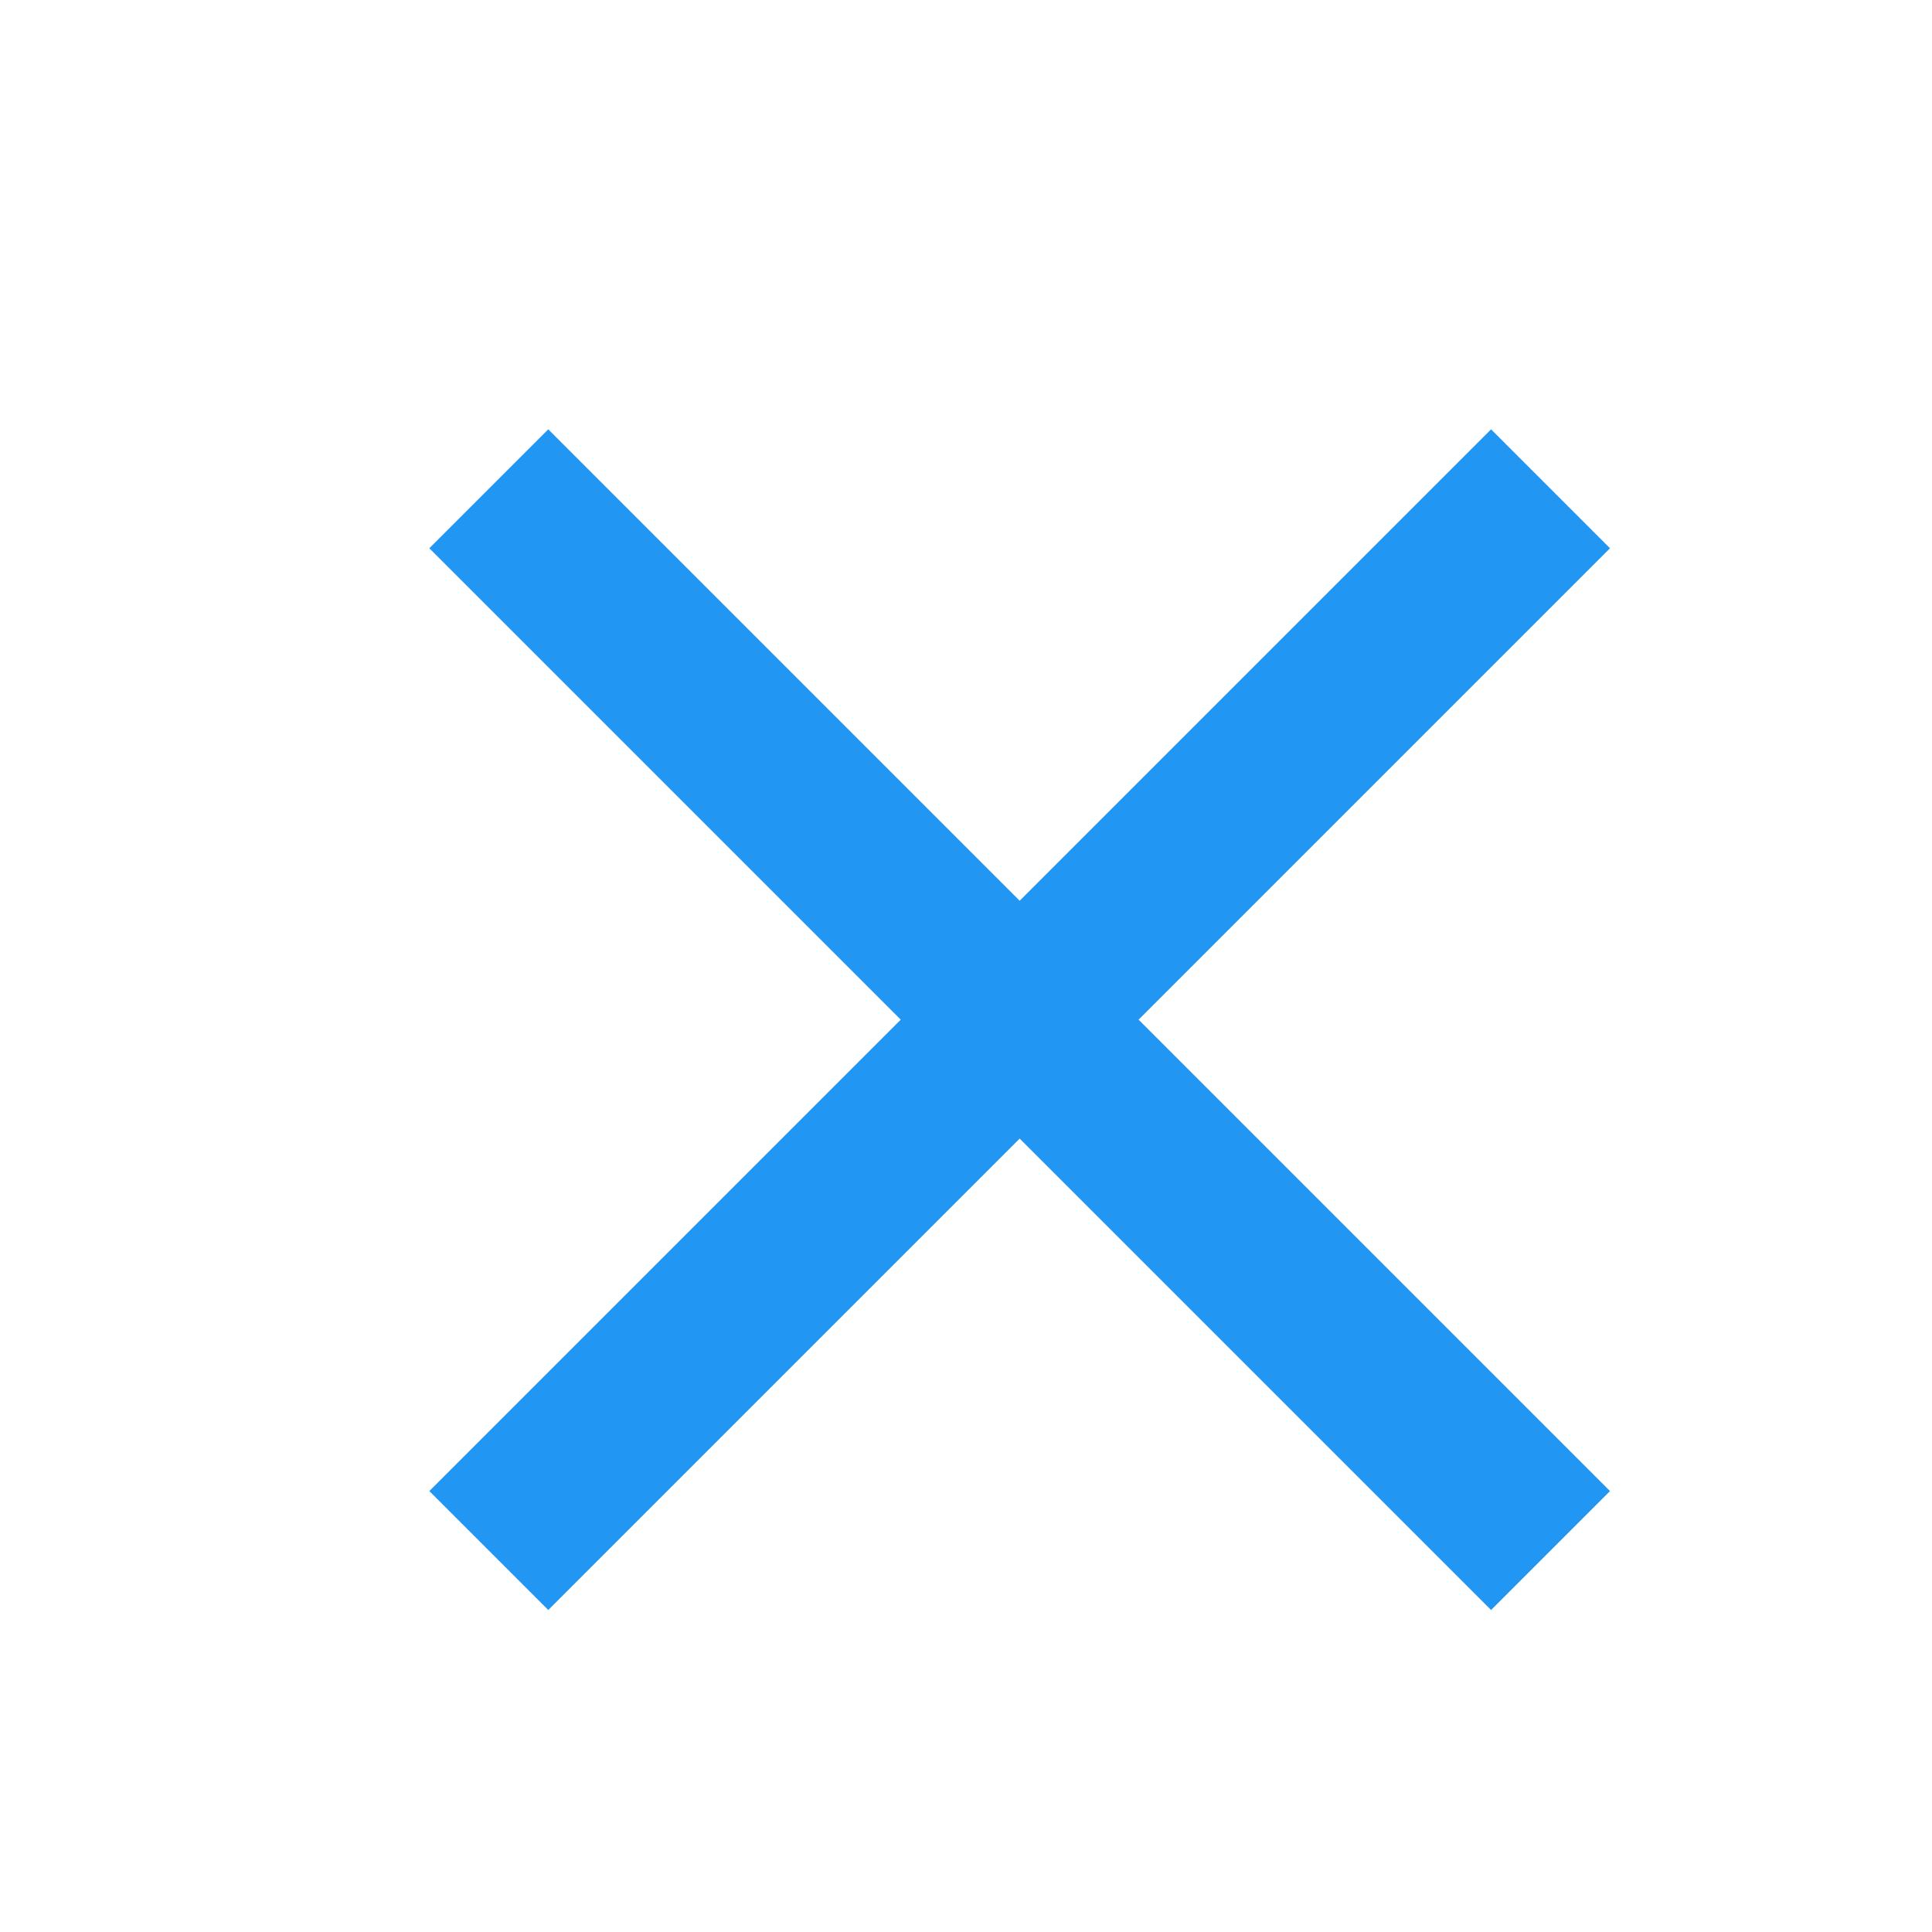
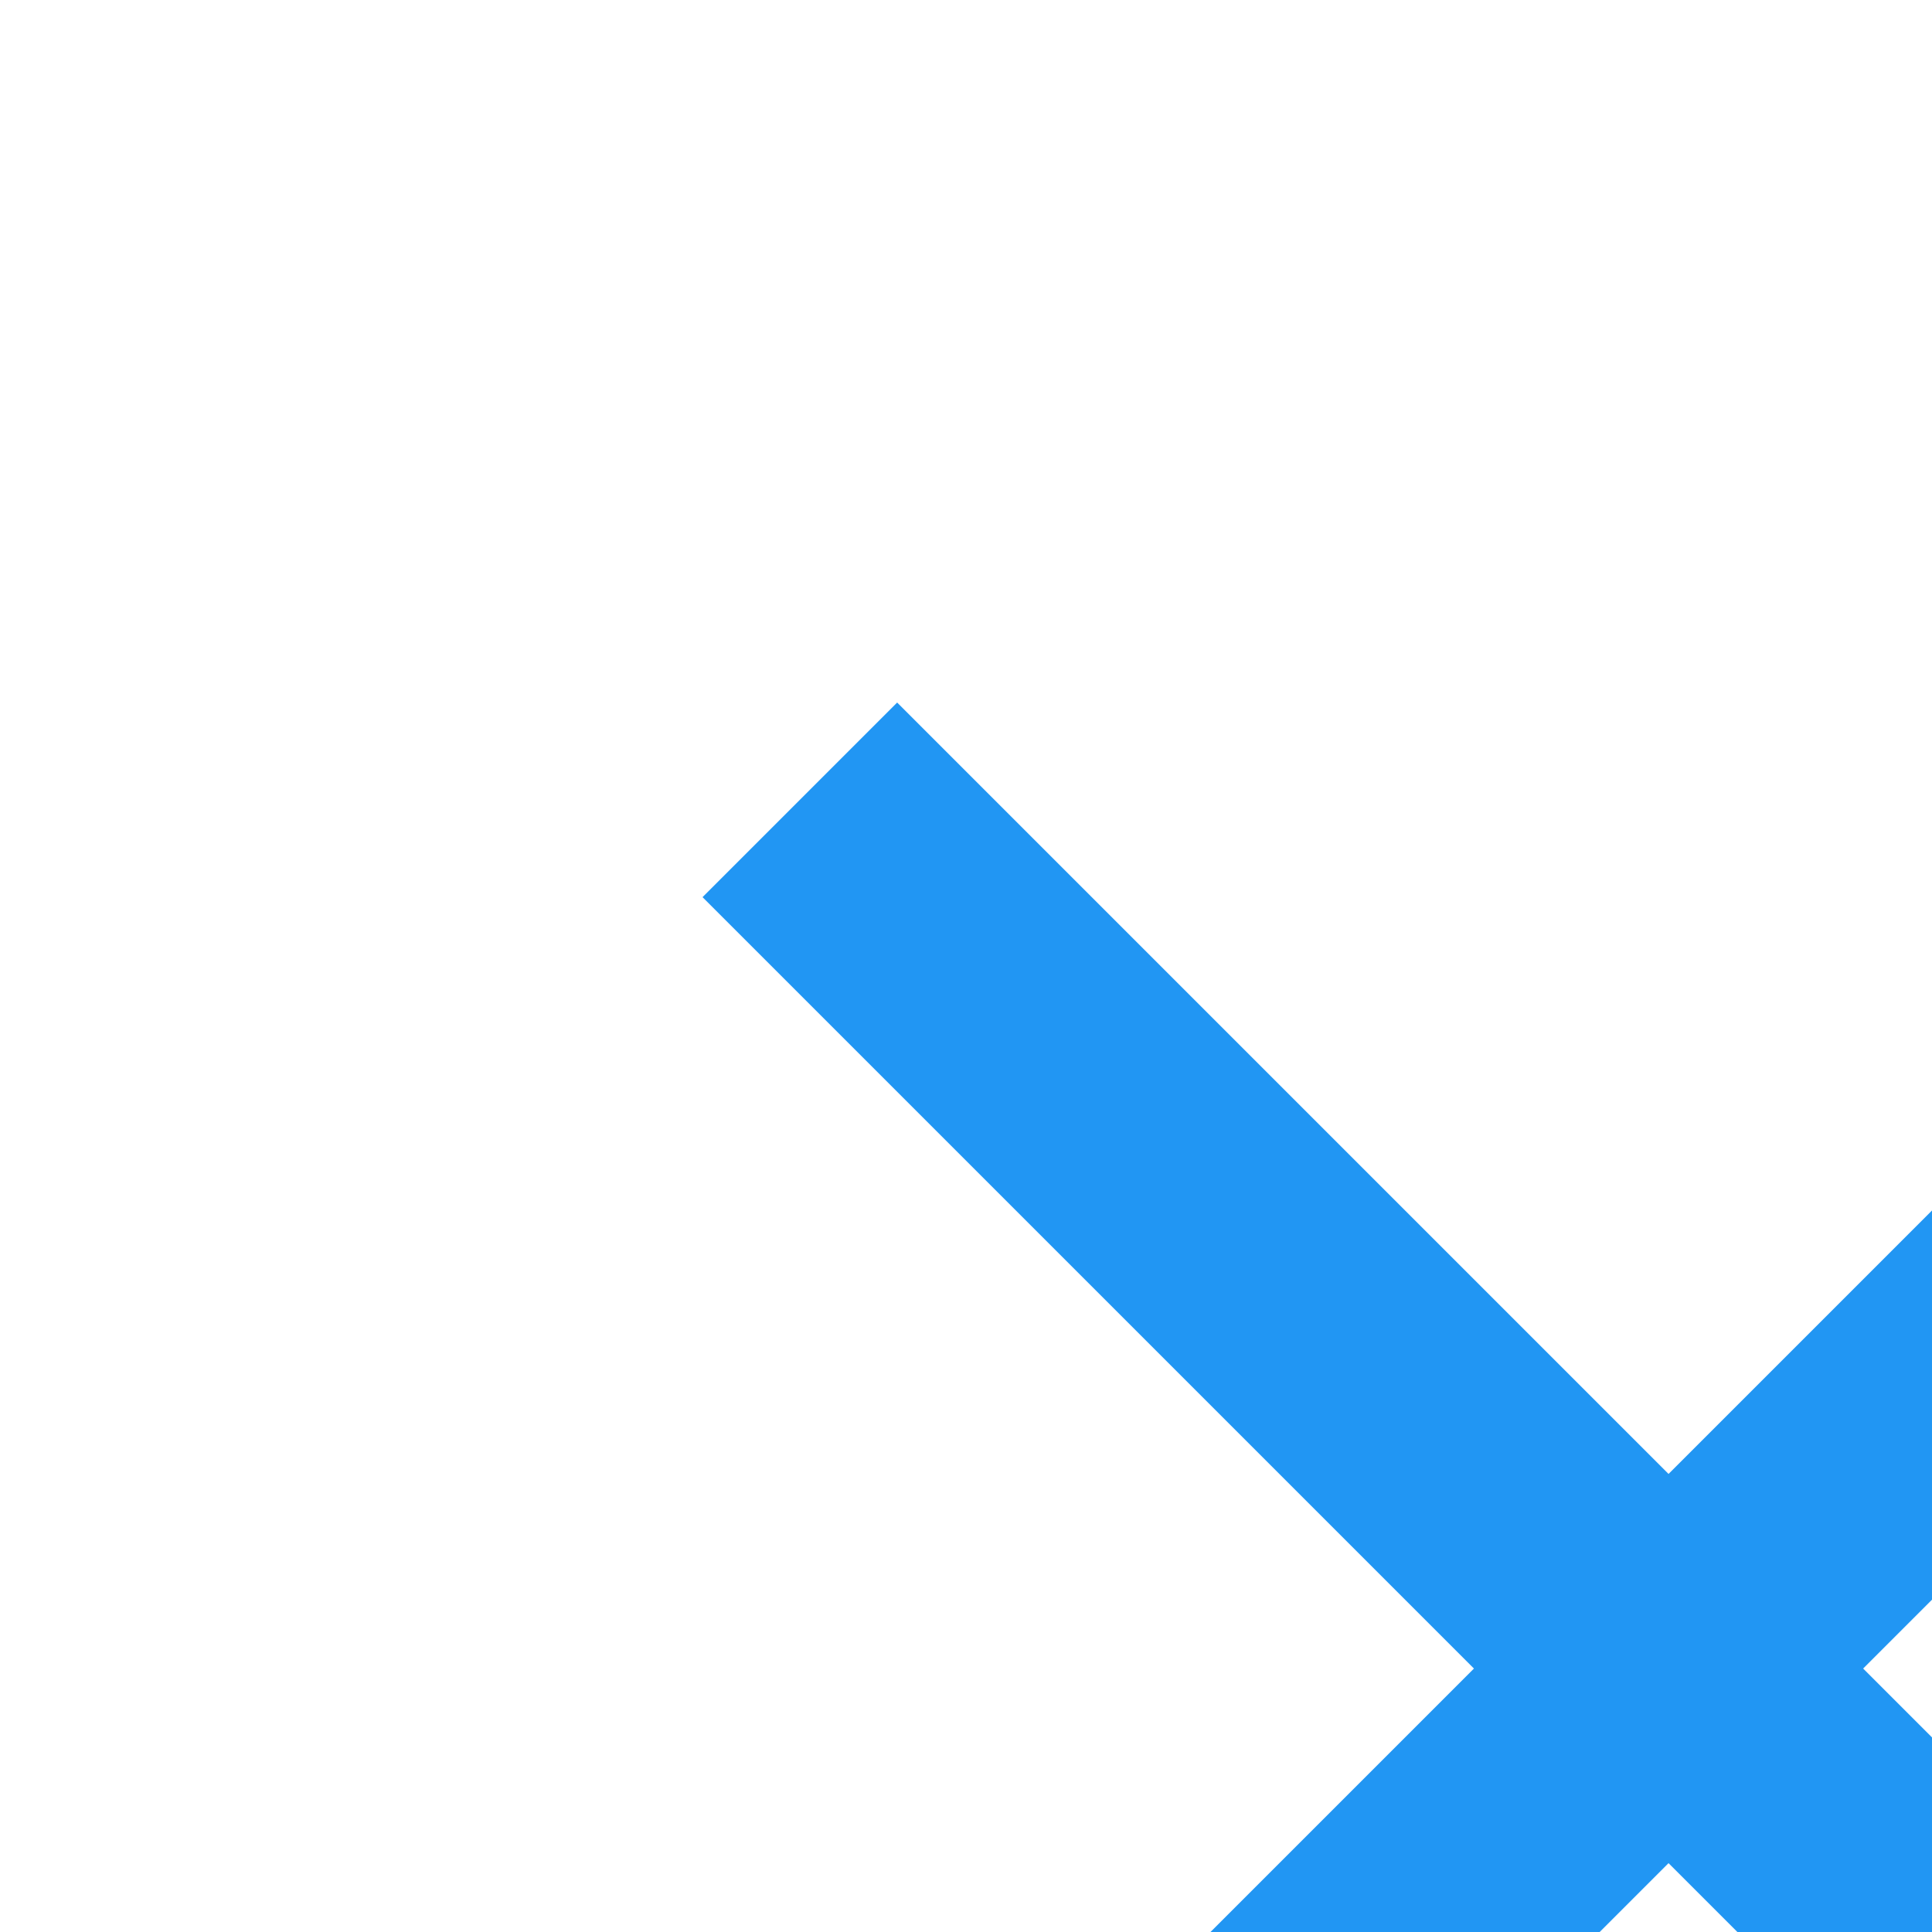
- <svg xmlns="http://www.w3.org/2000/svg" width="18" height="18" viewBox="0 0 18 18" fill="none">
+ <svg xmlns="http://www.w3.org/2000/svg" width="11" height="11" viewBox="0 0 11 11" fill="none">
  <path d="M15 5.108L13.892 4L9.5 8.392L5.108 4L4 5.108L8.392 9.5L4 13.892L5.108 15L9.5 10.608L13.892 15L15 13.892L10.608 9.5L15 5.108Z" fill="#2196F3" />
</svg>
